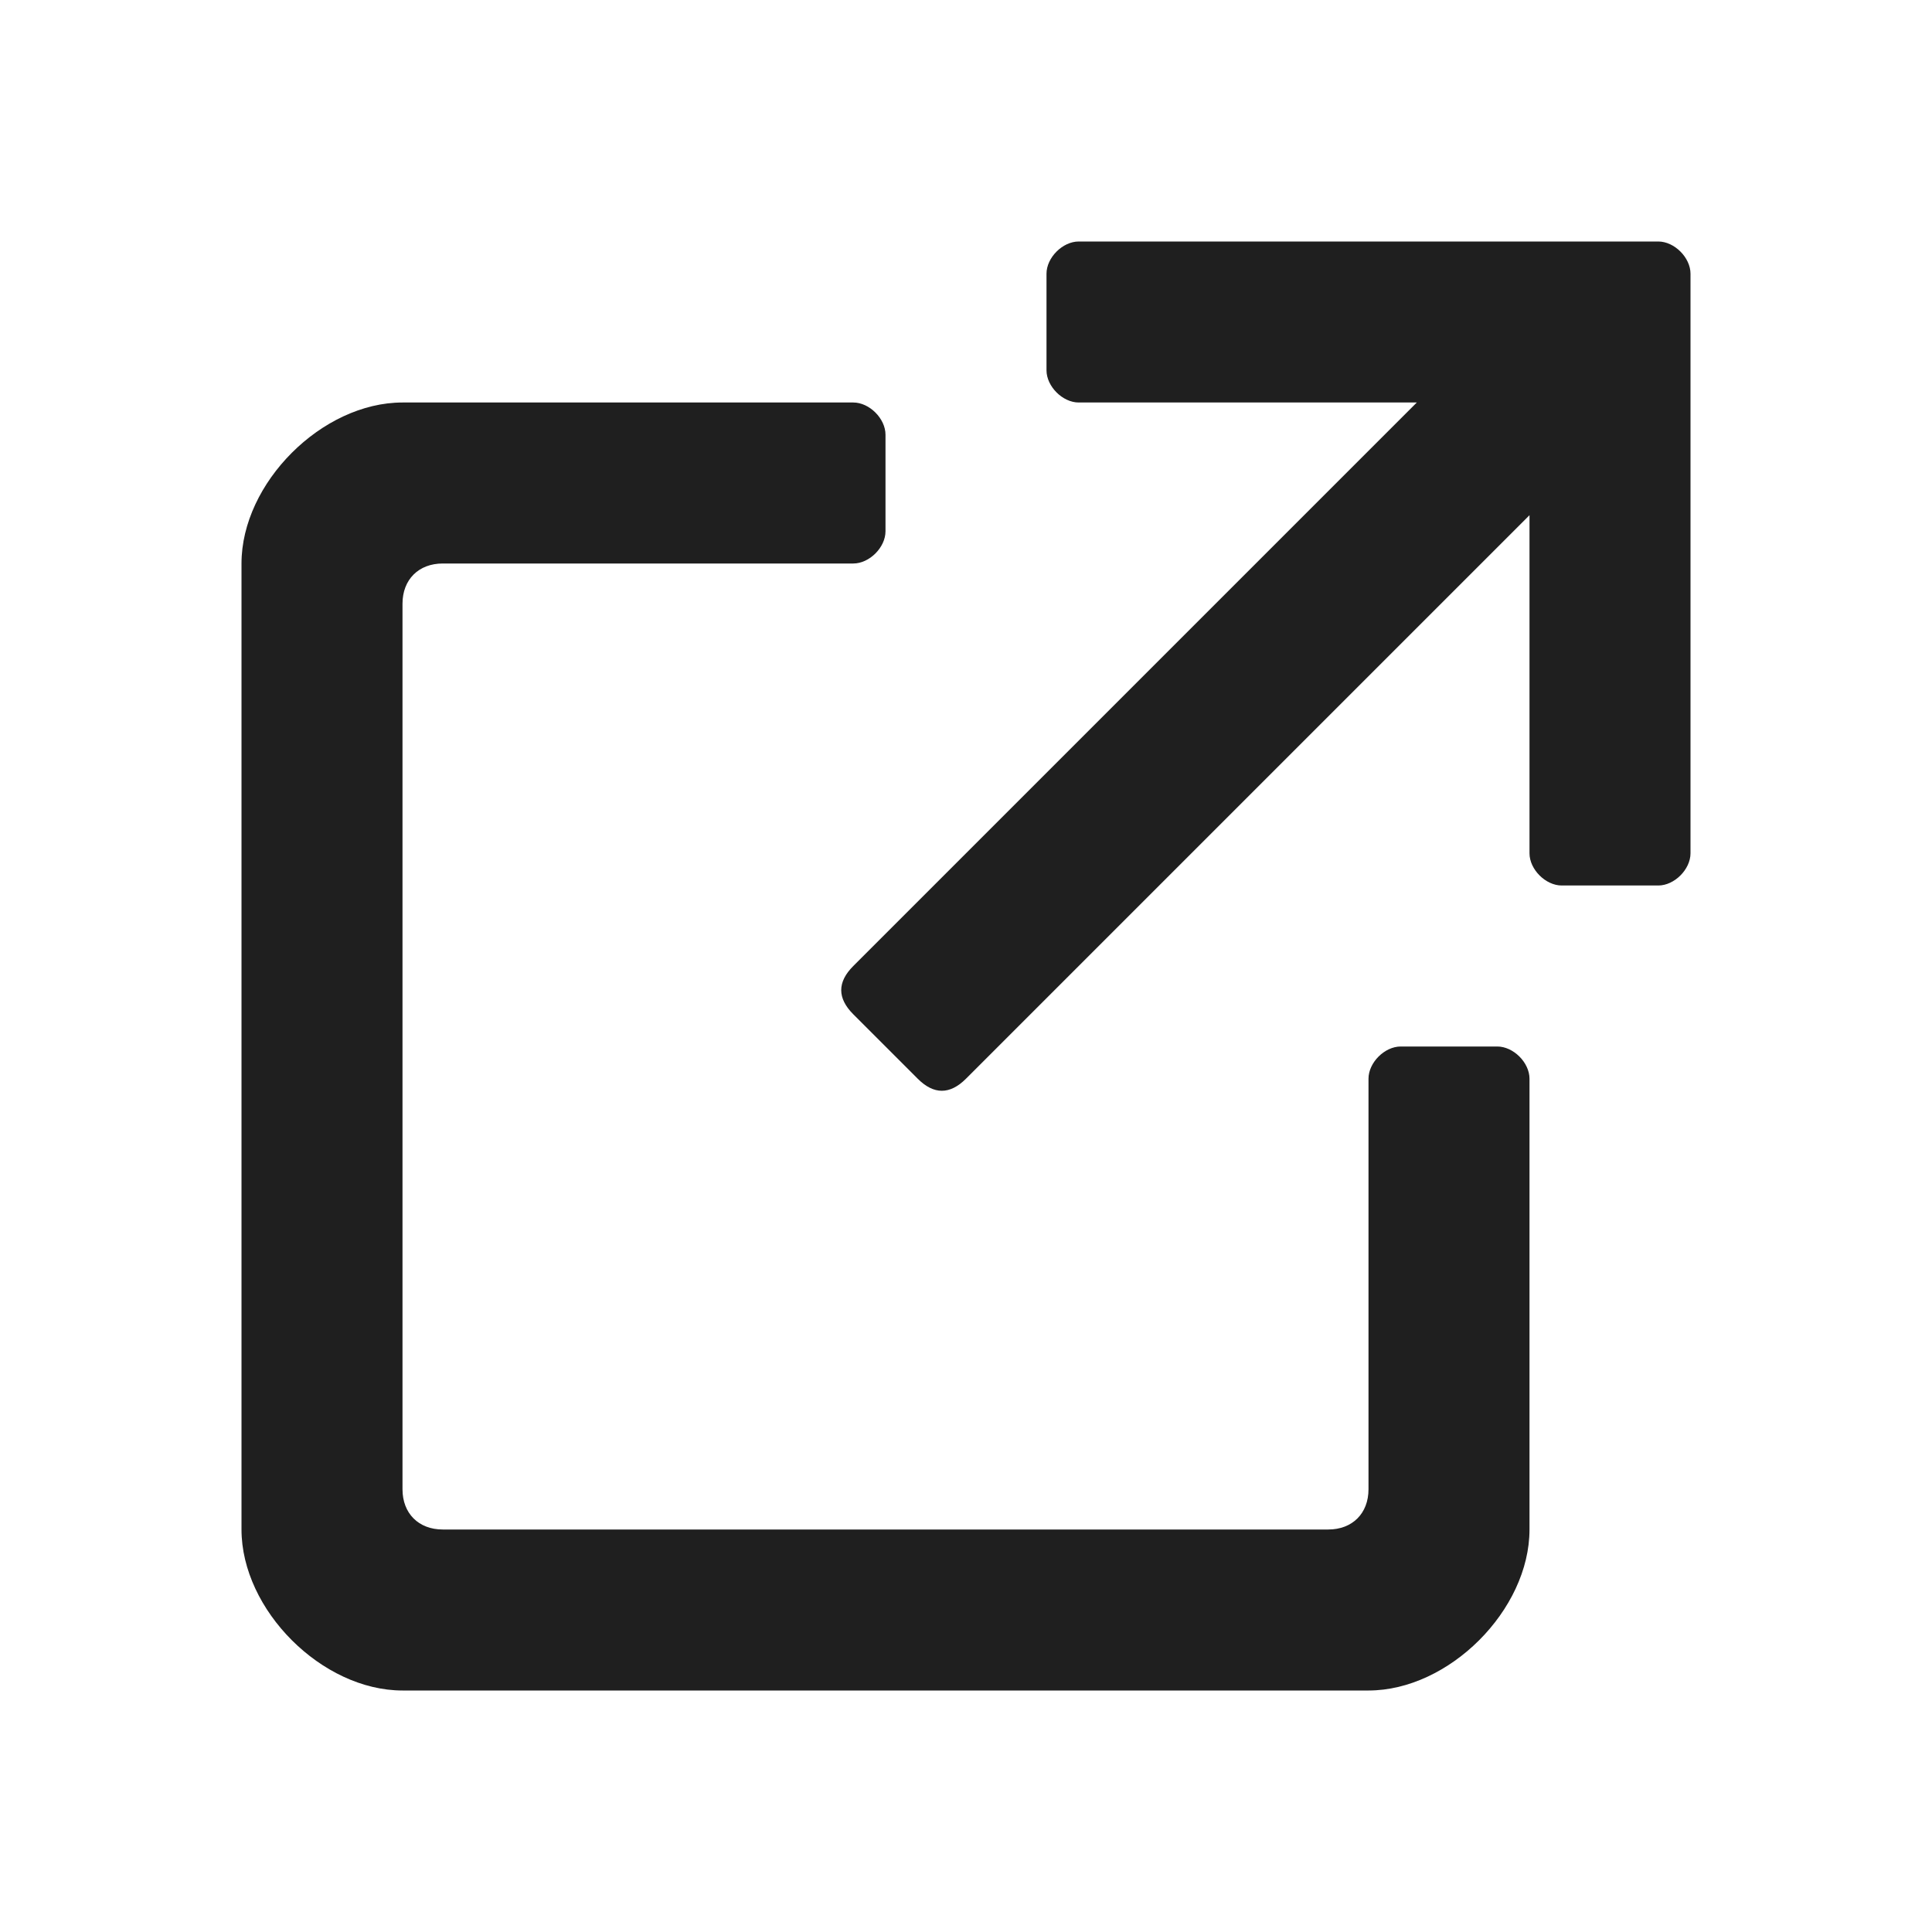
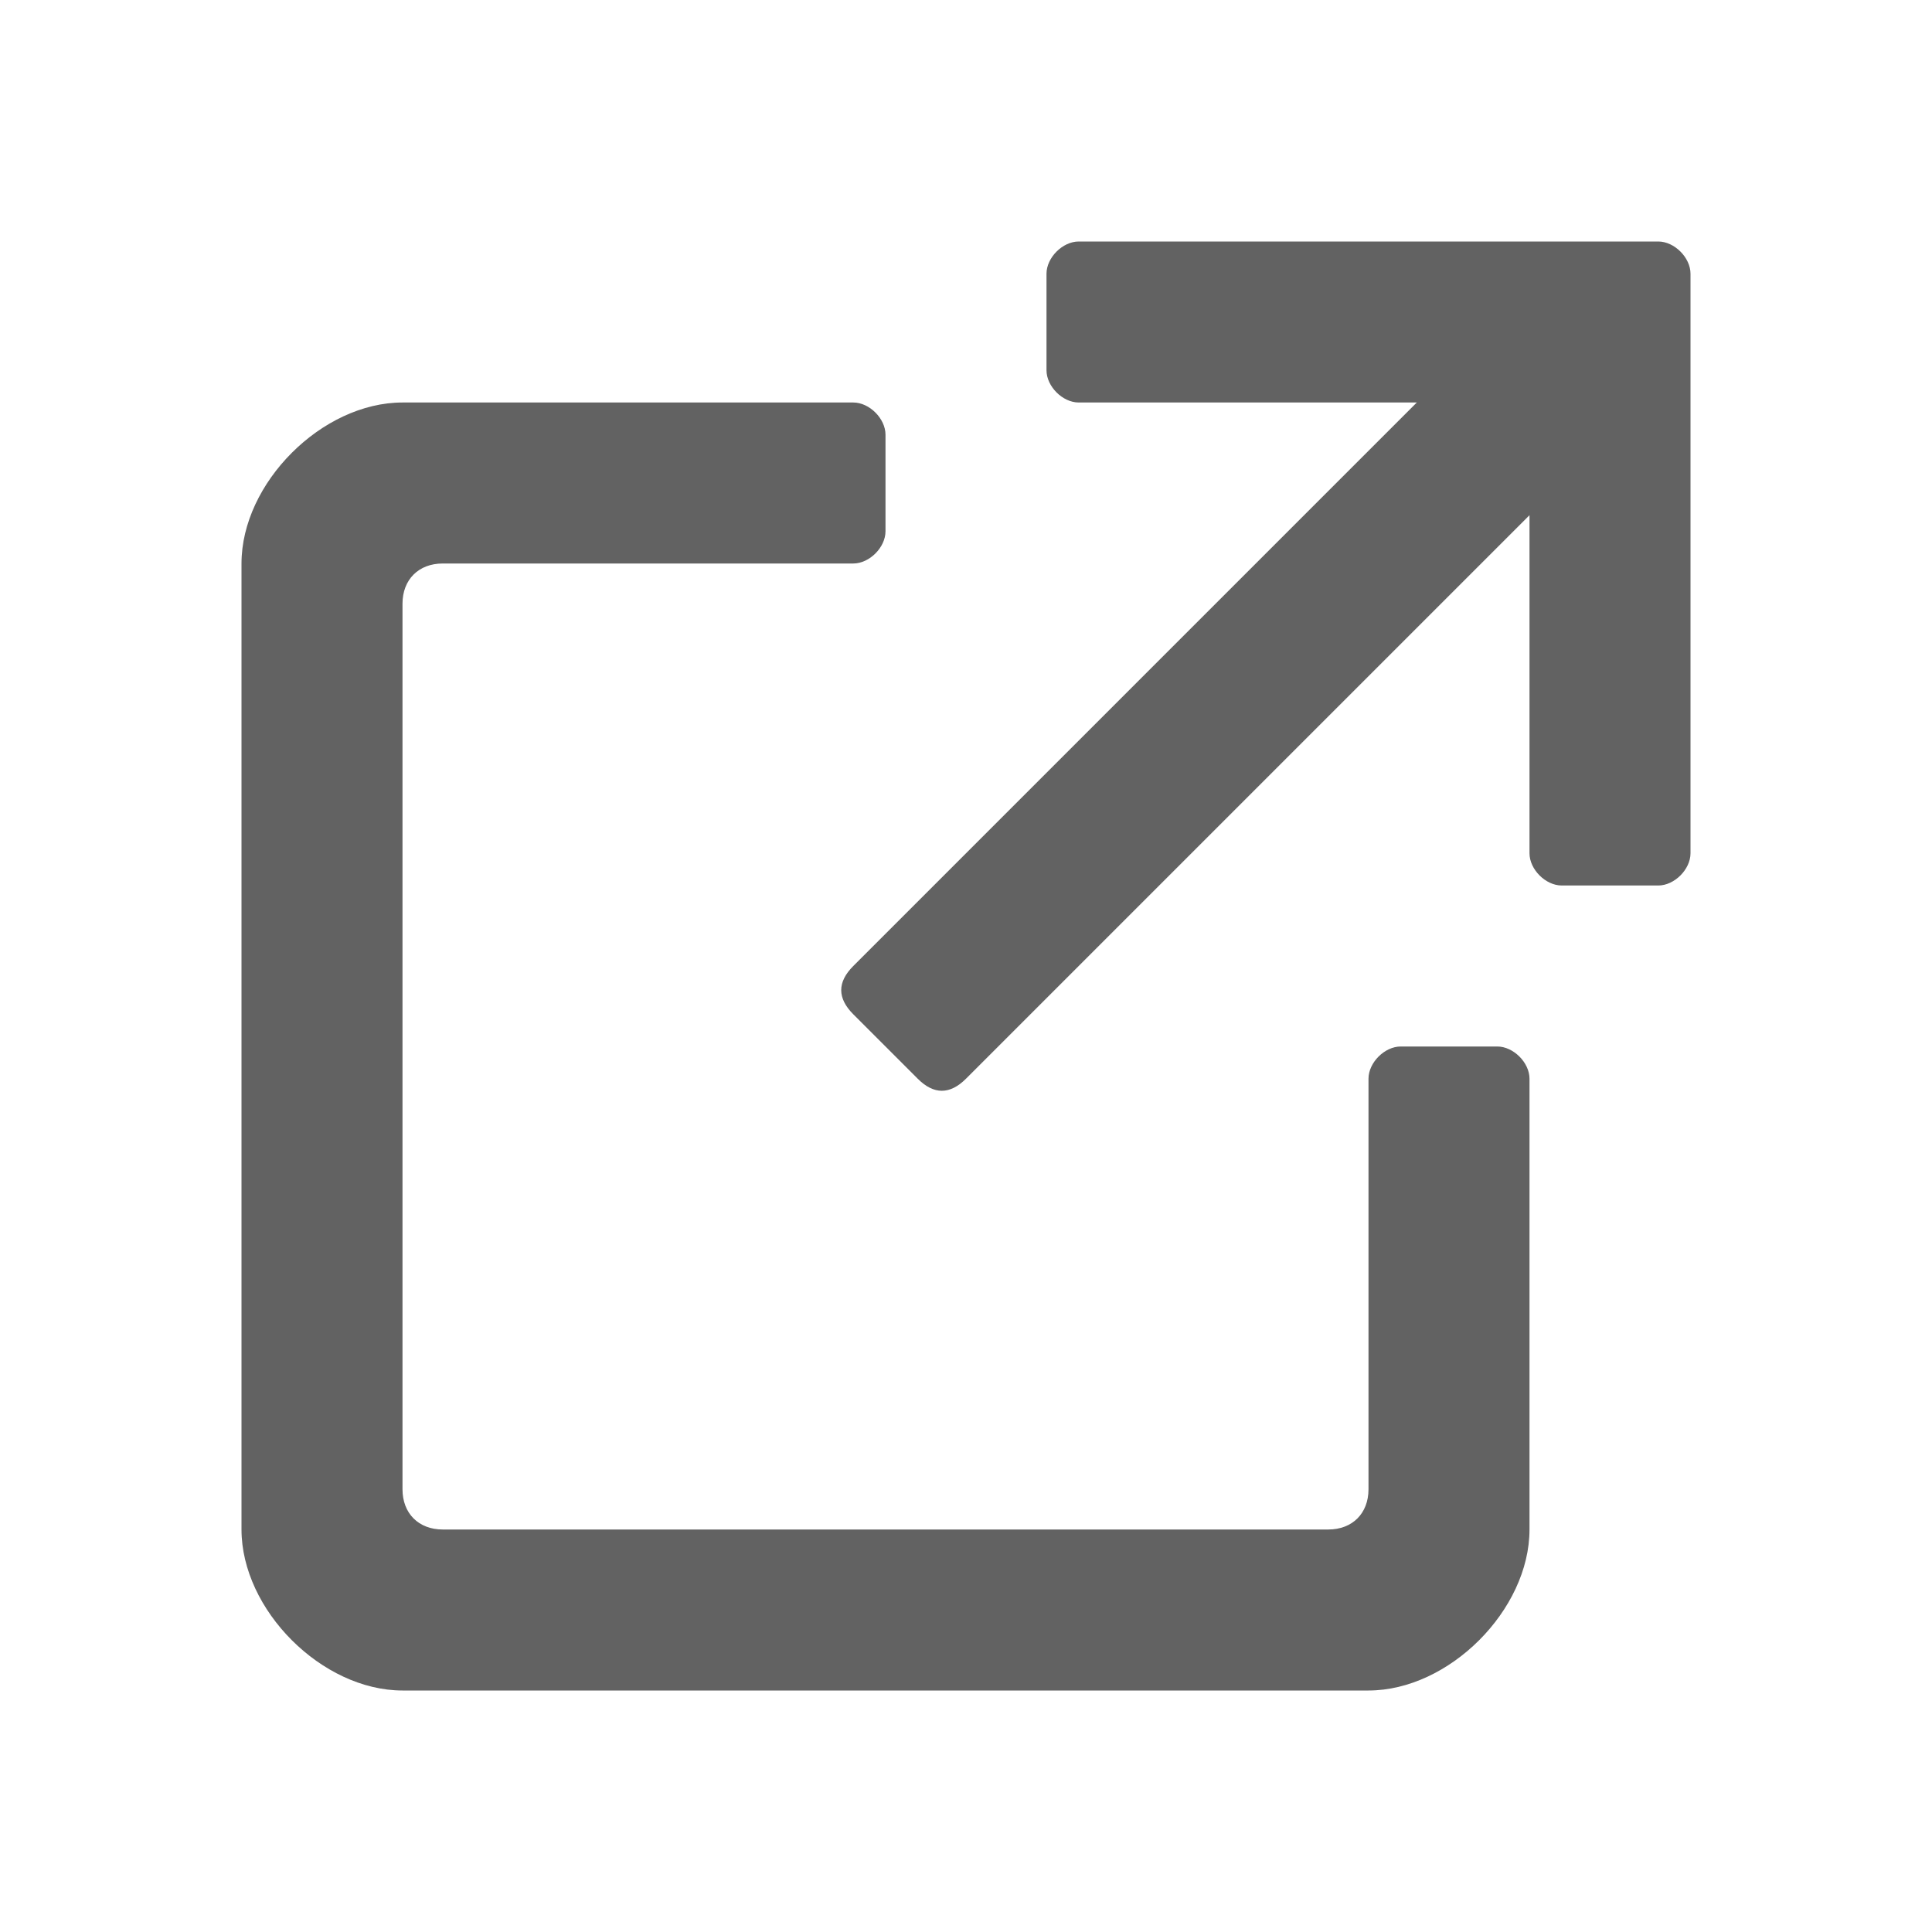
<svg xmlns="http://www.w3.org/2000/svg" viewBox="0 0 24 24">
-   <g fill="#1f1f1f">
+   <g fill="#626262">
    <path d="M20.6 3h-7.2c-.2 0-.4.2-.4.4v1.2c0 .2.2.4.4.4h4.2l-7 7c-.2.2-.2.4 0 .6l.8.8c.2.2.4.2.6 0l7-7v4.2c0 .2.2.4.4.4h1.2c.2 0 .4-.2.4-.4V3.4c0-.2-.2-.4-.4-.4z" />
    <path d="M17 21H5c-1 0-2-1-2-2V7c0-1 1-2 2-2h5.6c.2 0 .4.2.4.4v1.2c0 .2-.2.4-.4.4H5.5c-.3 0-.5.2-.5.5v11c0 .3.2.5.5.5h11c.3 0 .5-.2.5-.5v-5.1c0-.2.2-.4.4-.4h1.2c.2 0 .4.2.4.4V19c0 1-1 2-2 2z" />
  </g>
</svg>
